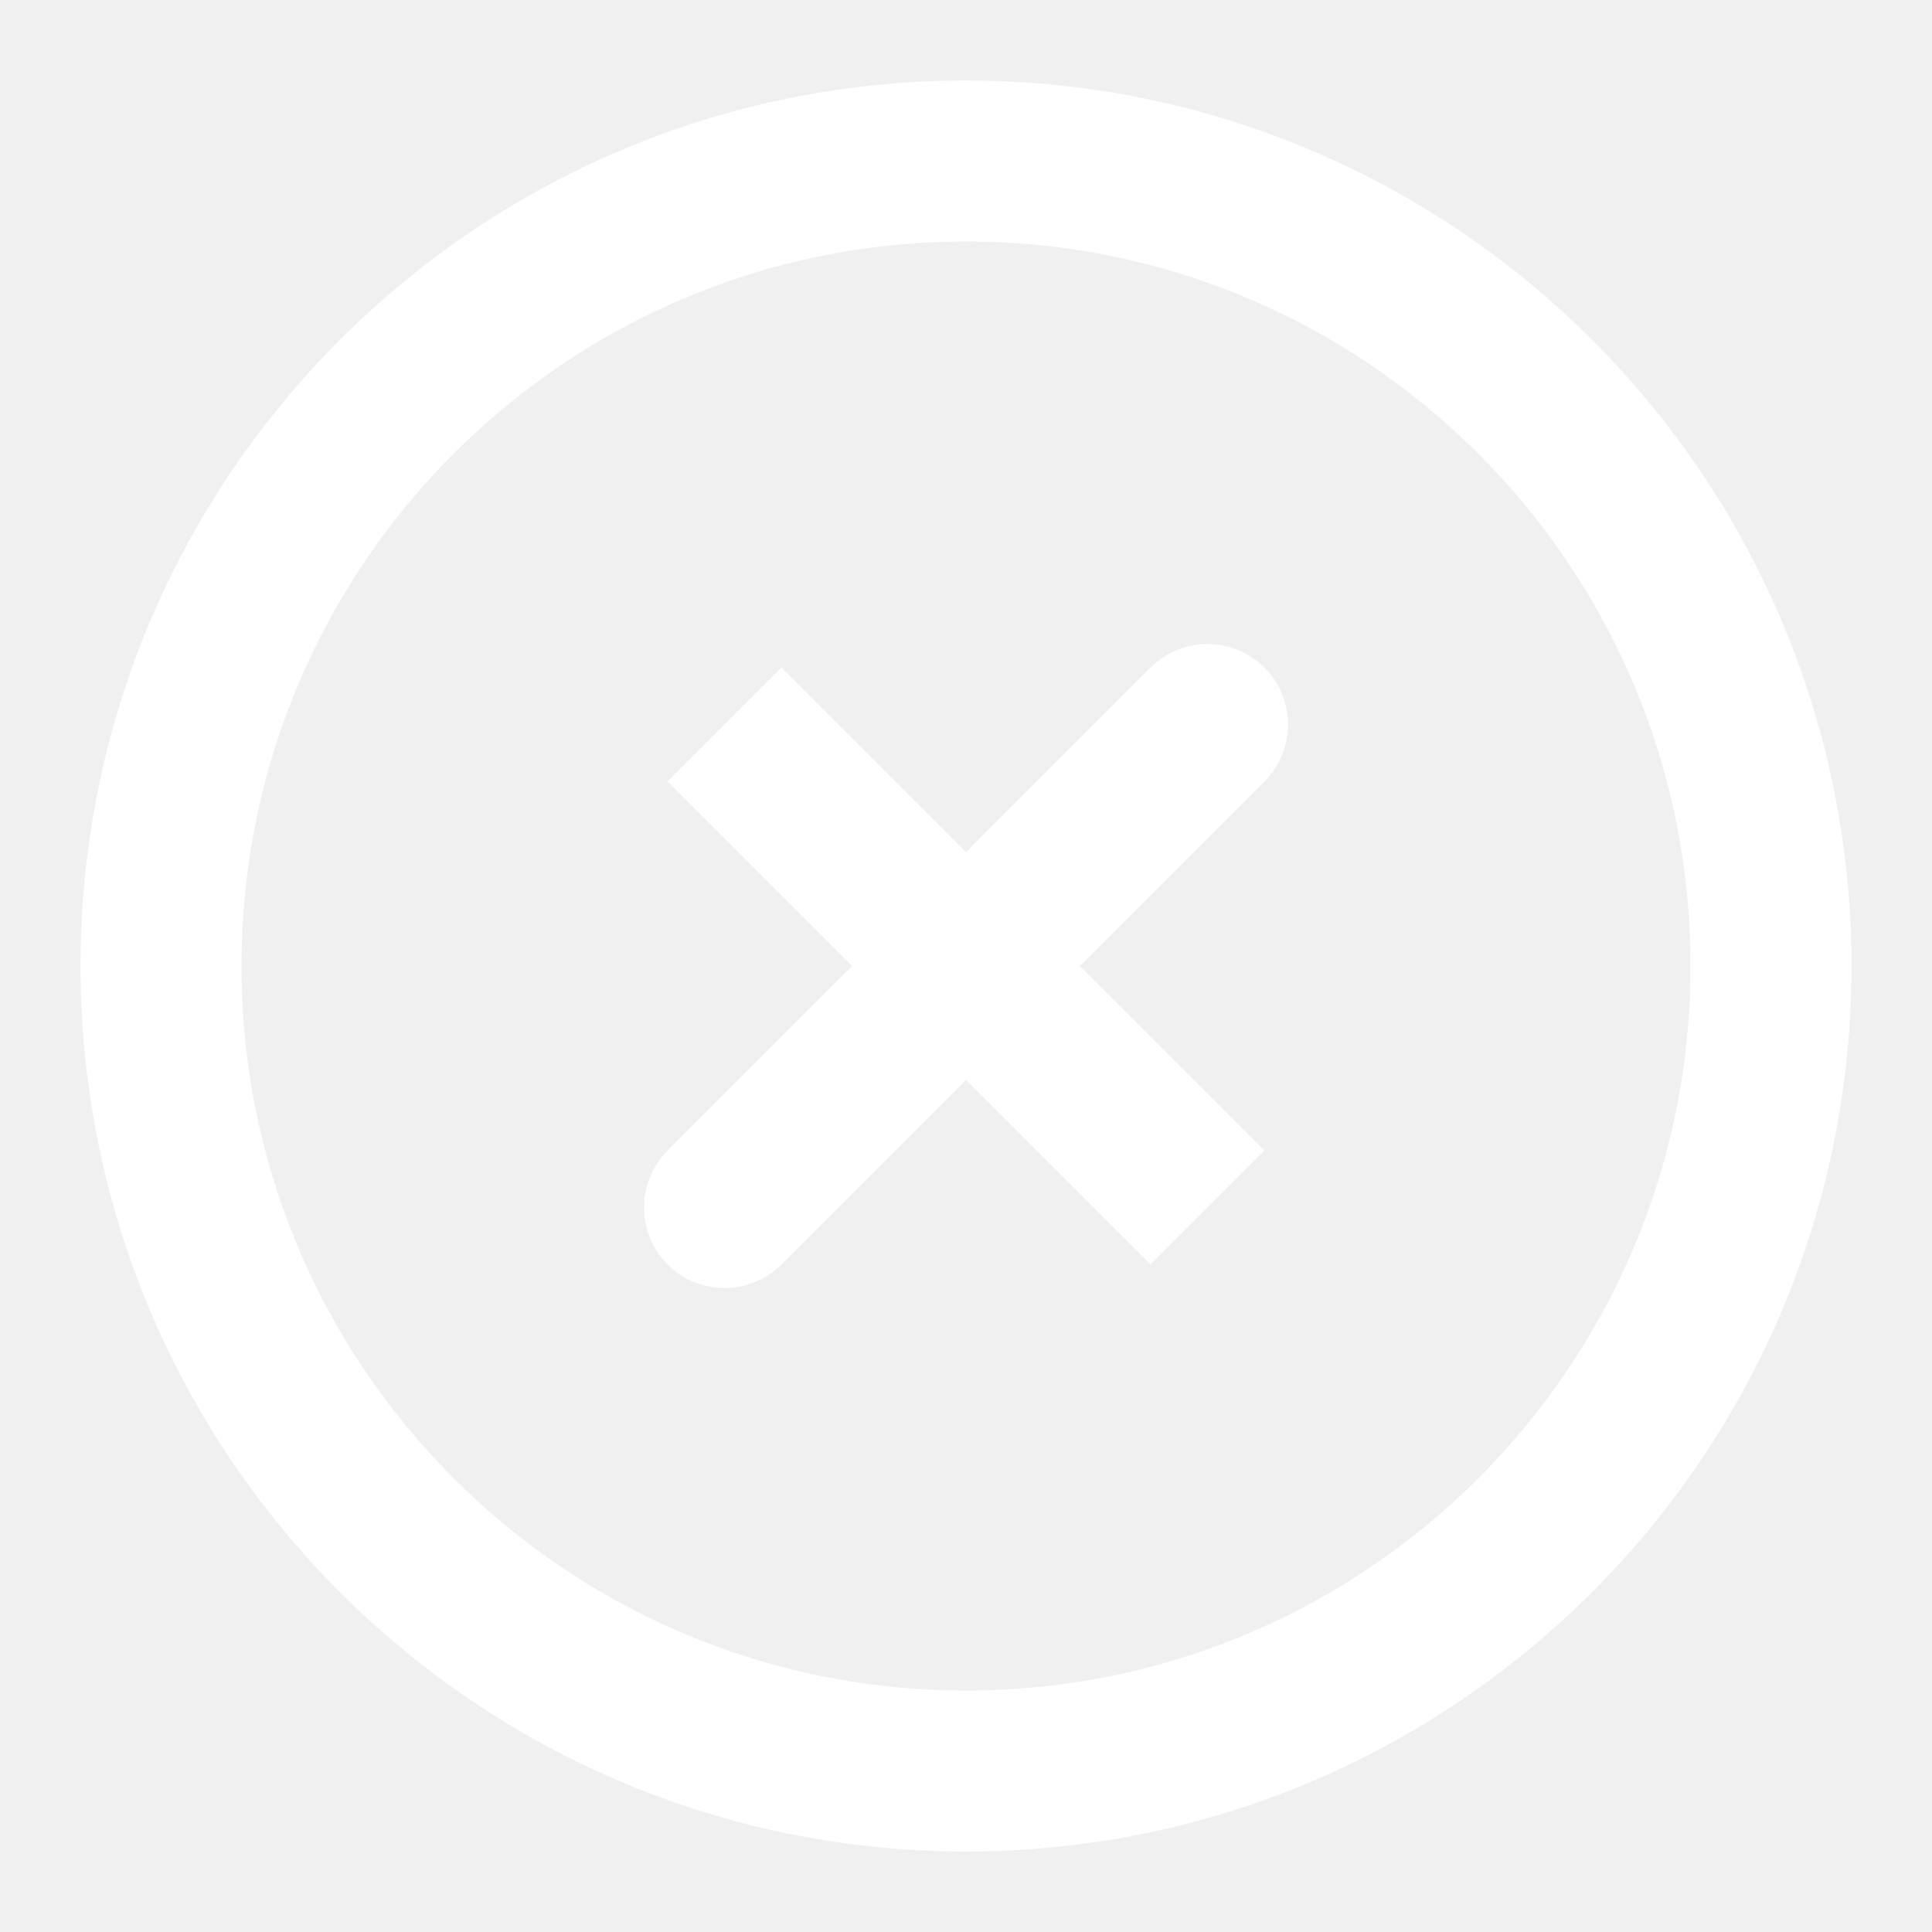
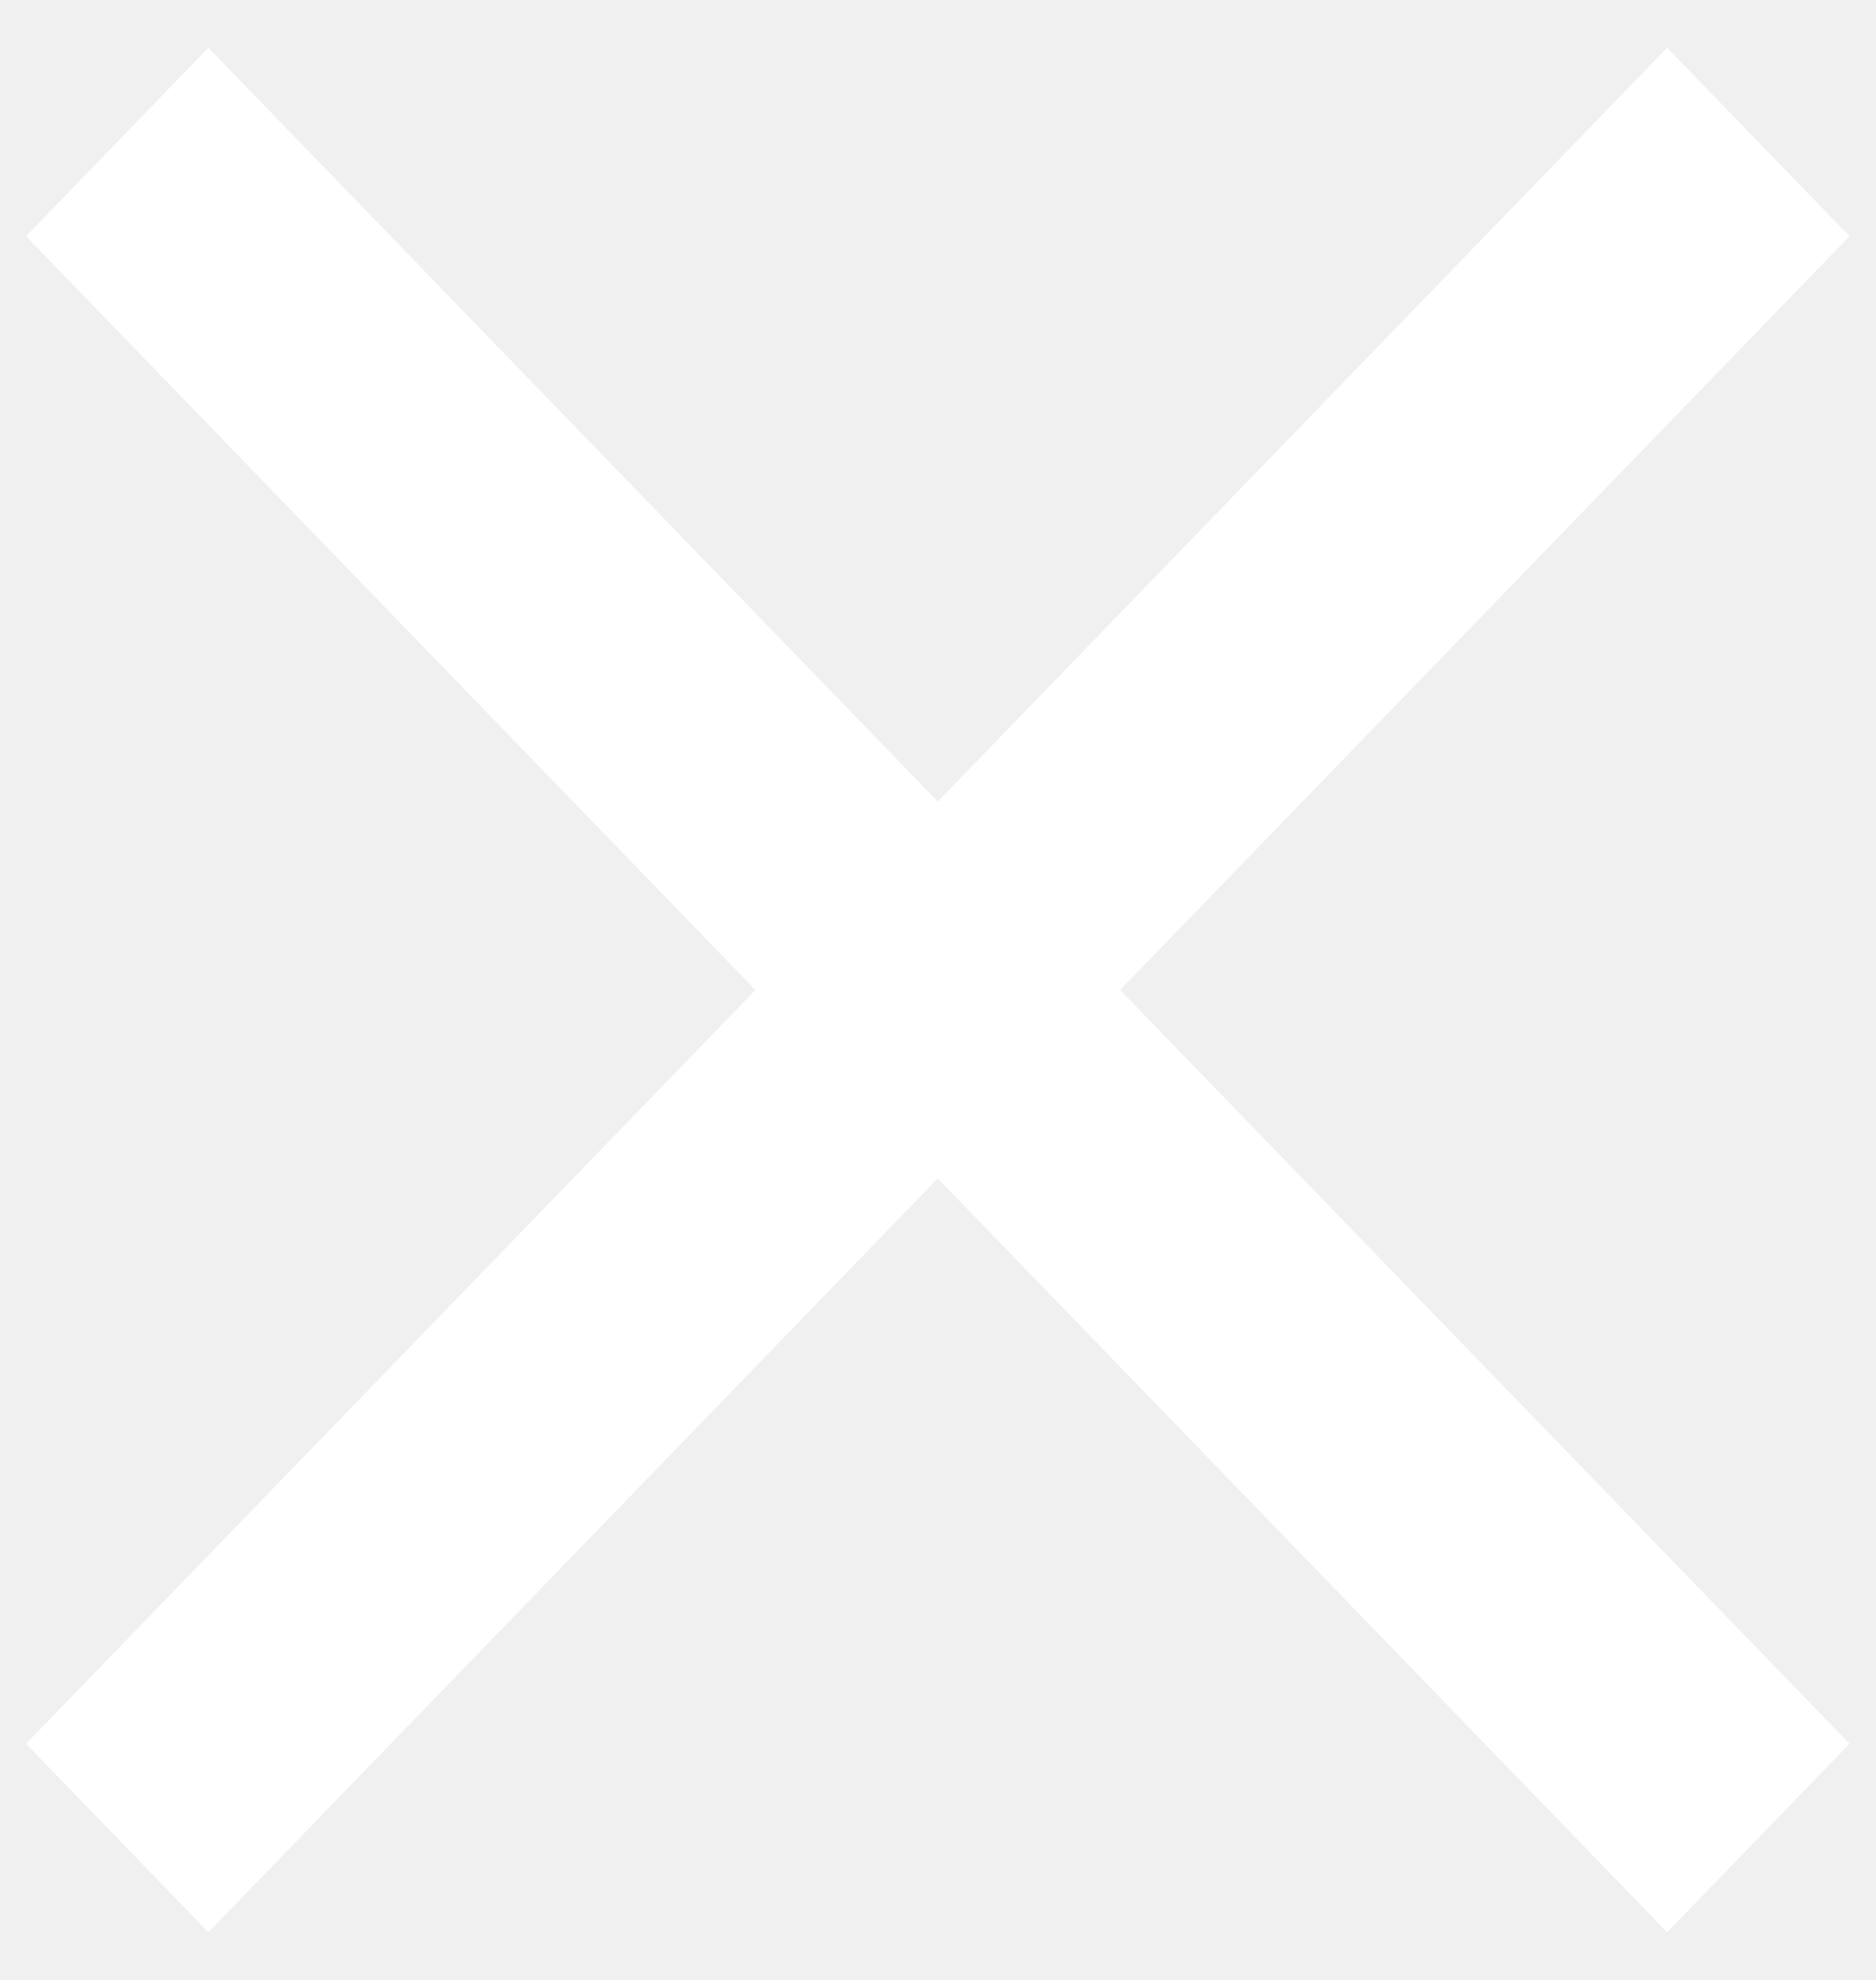
- <svg xmlns="http://www.w3.org/2000/svg" width="24" height="24" viewBox="0 0 24 24" fill="none">
-   <path d="M15 9L9 15M15 15L9 9L15 15Z" stroke="white" stroke-width="2" stroke-linecap="round" />
-   <path d="M12 22C17.523 22 22 17.523 22 12C22 6.477 17.523 2 12 2C6.477 2 2 6.477 2 12C2 17.523 6.477 22 12 22Z" stroke="white" stroke-width="2" />
+ <svg xmlns="http://www.w3.org/2000/svg" width="18" height="19" viewBox="0 0 18 19" fill="none">
+   <path d="M2 18.542L0.25 16.733L7.25 9.5L0.25 2.267L2 0.458L9 7.692L16 0.458L17.75 2.267L10.75 9.5L17.75 16.733L16 18.542L9 11.308L2 18.542Z" fill="white" />
</svg>
